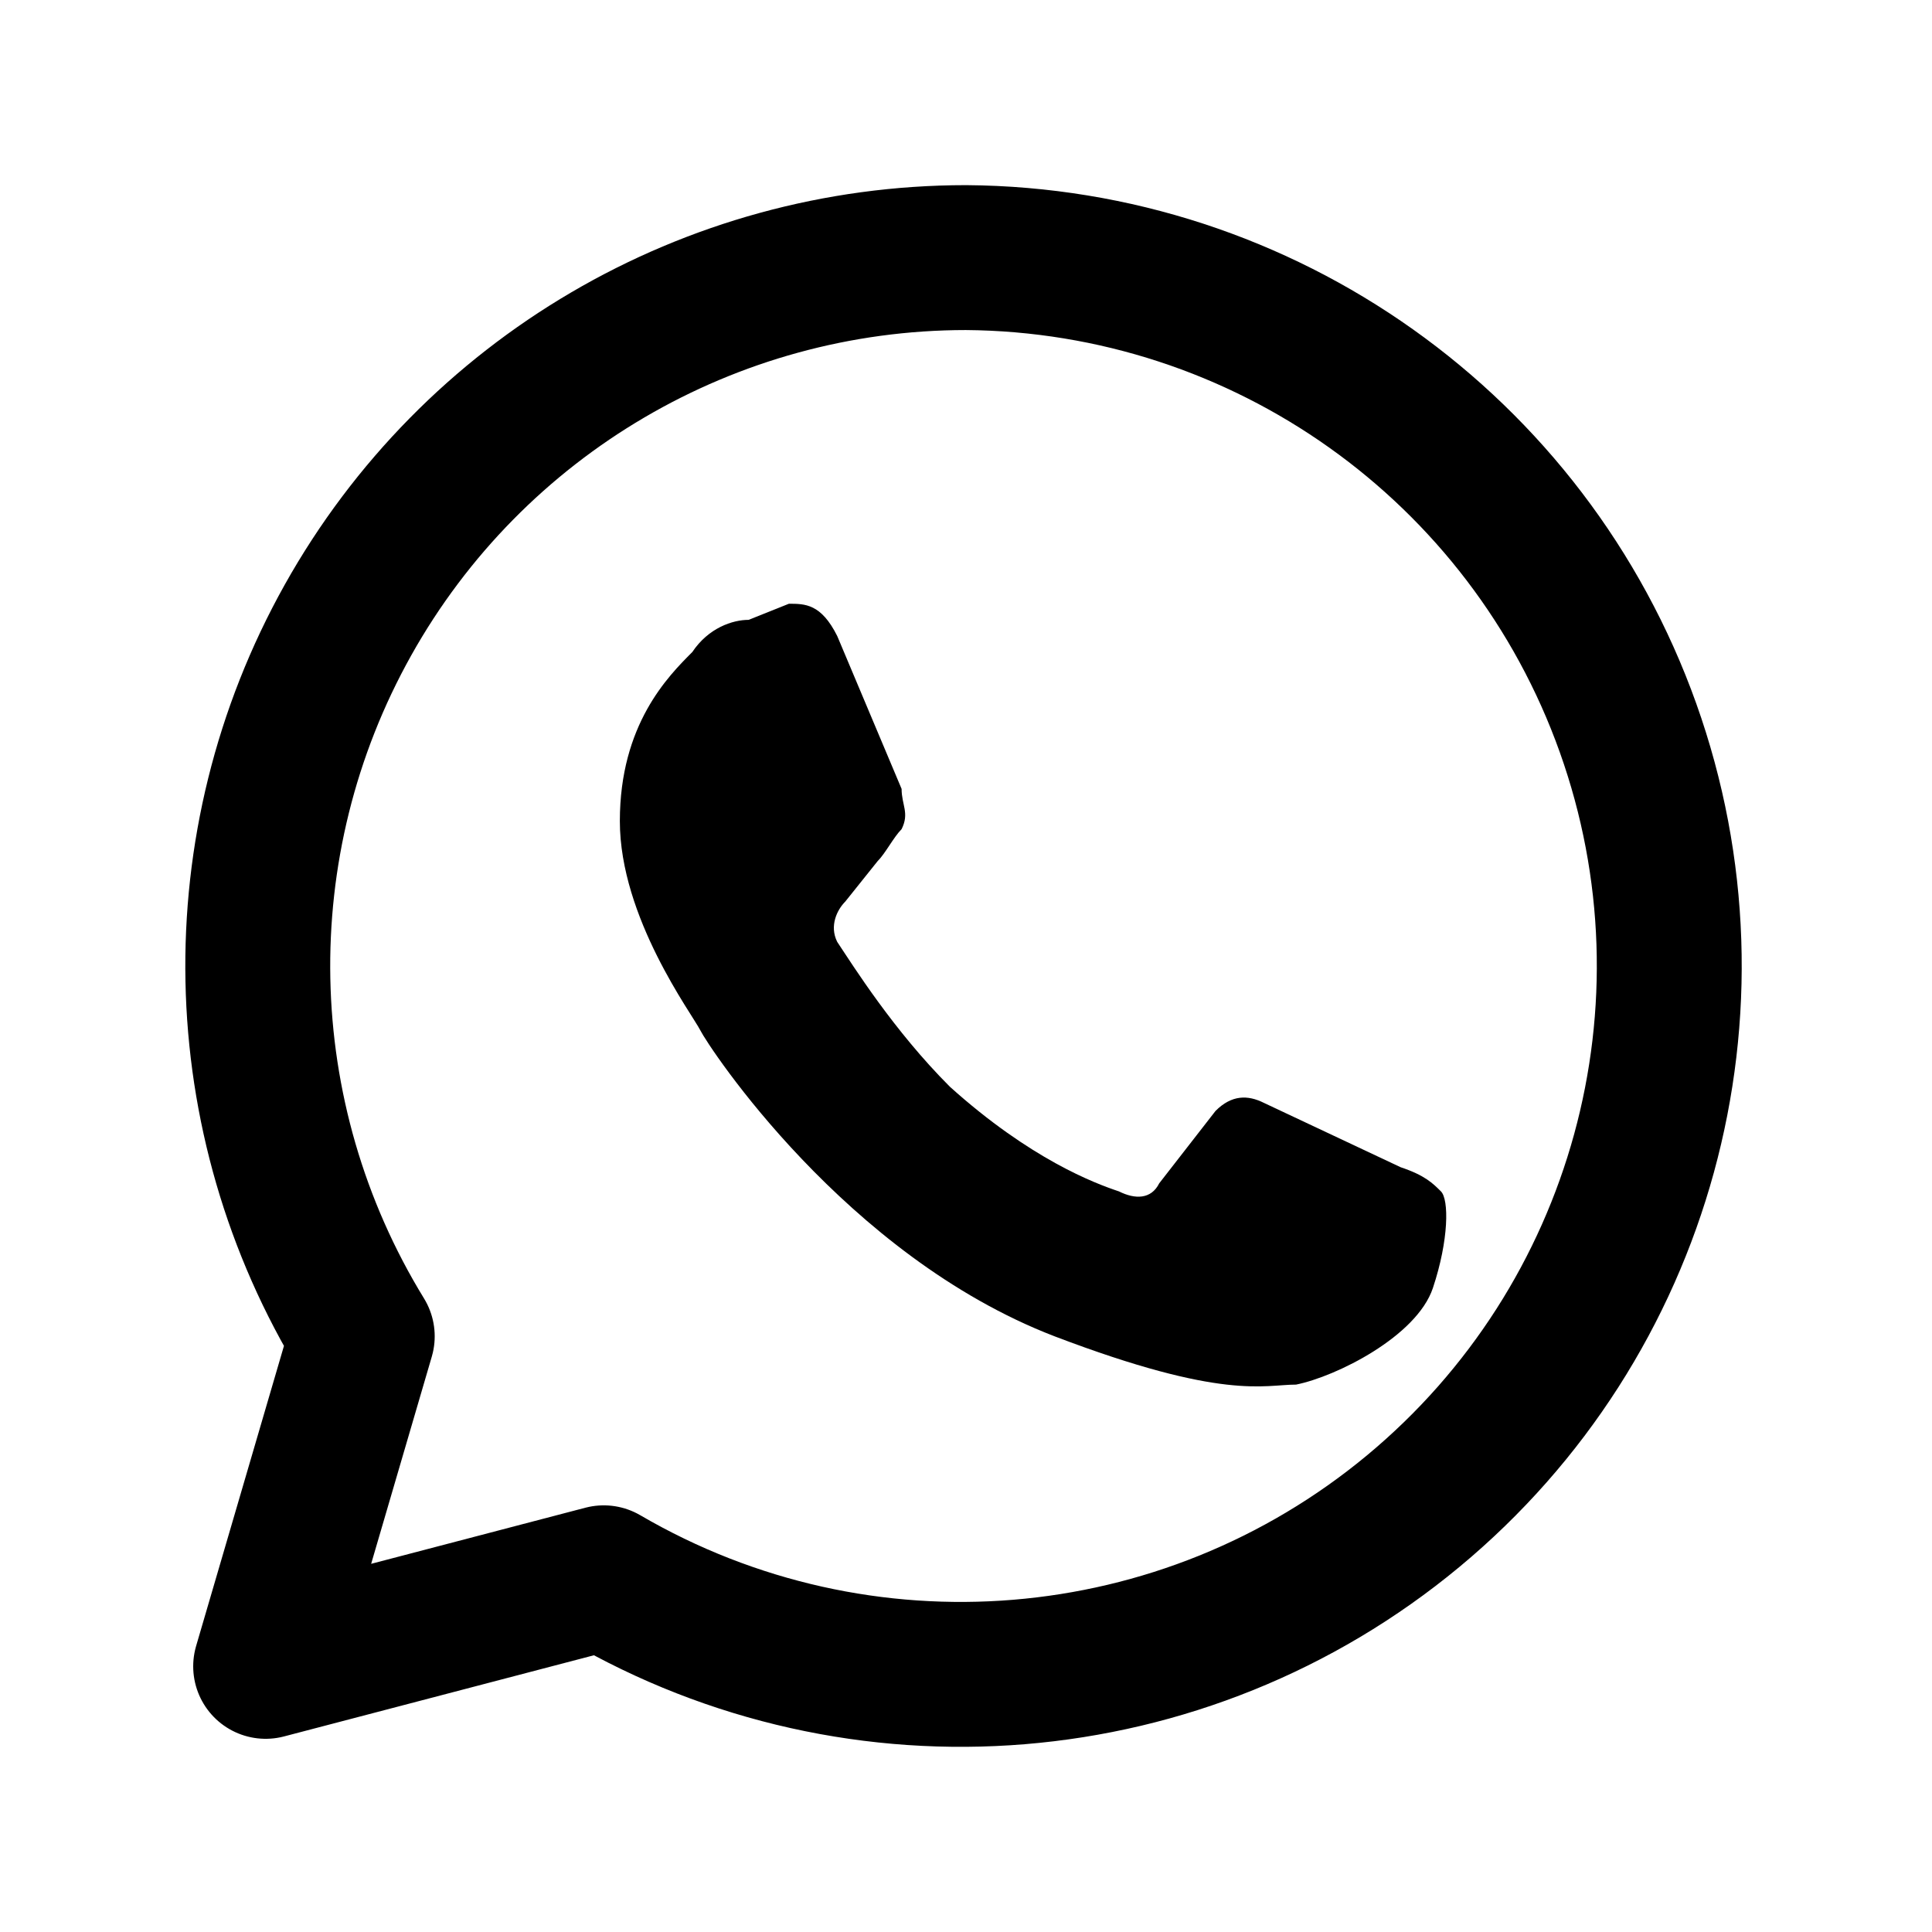
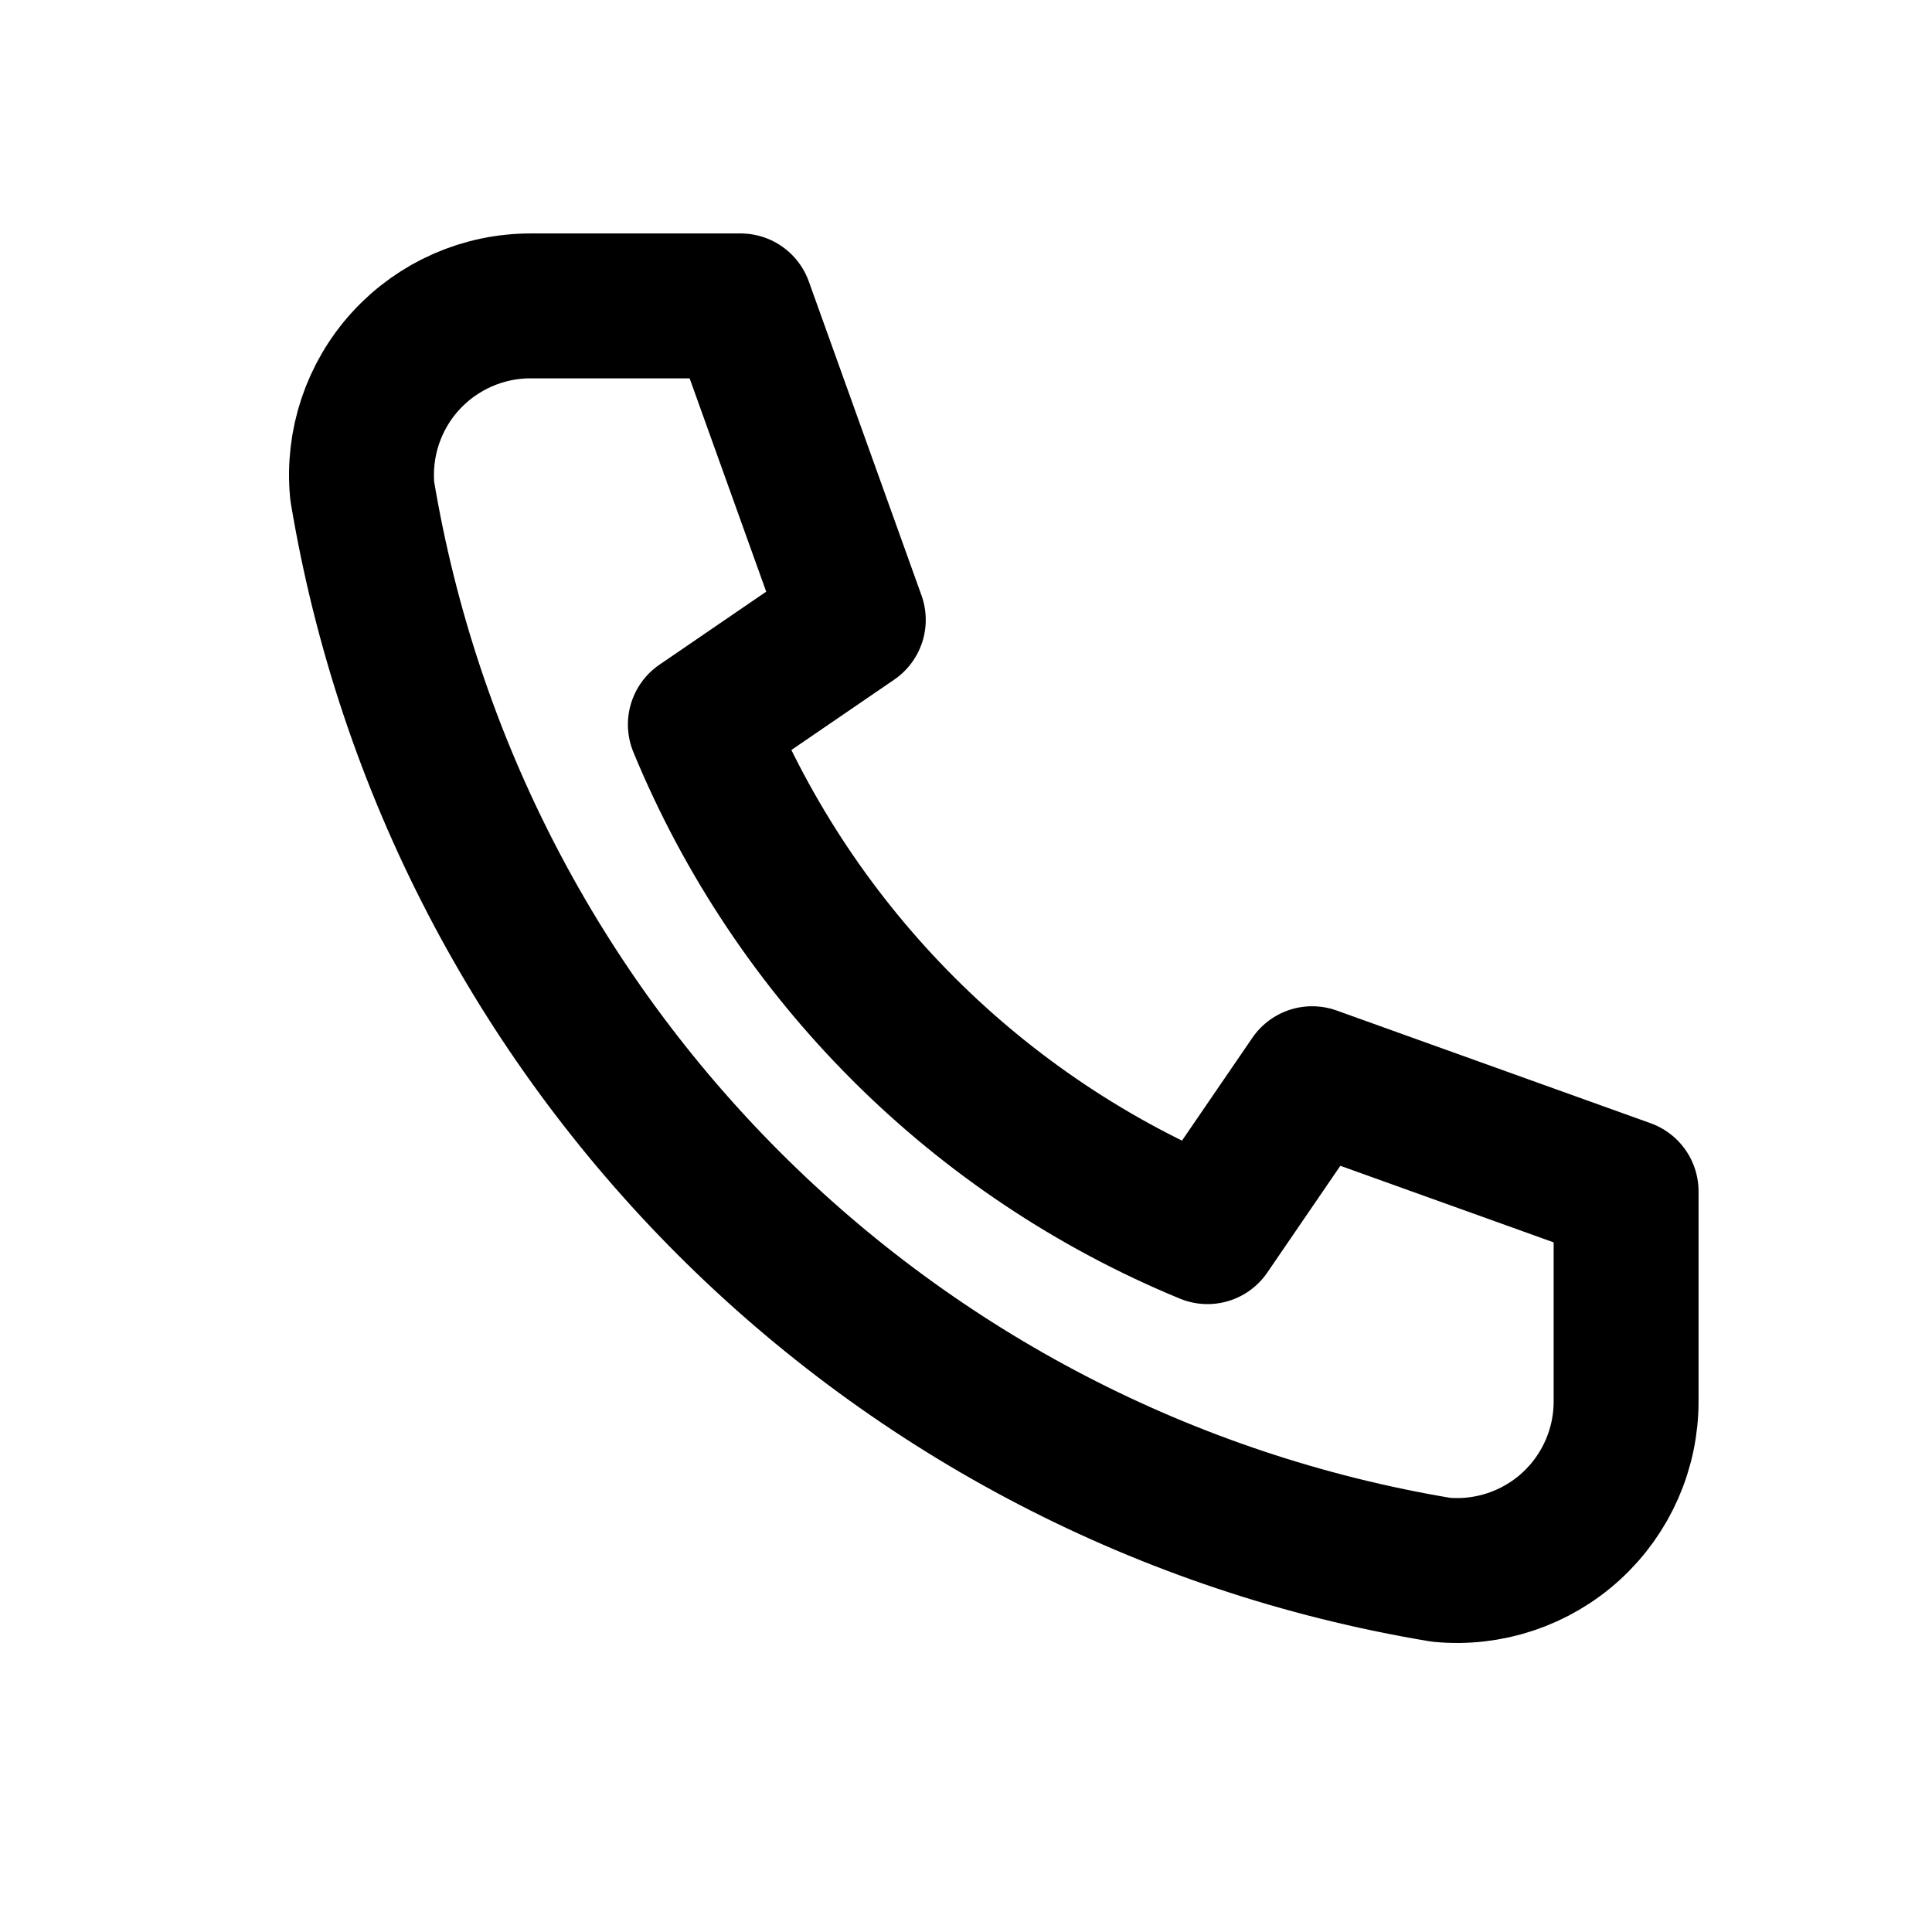
<svg viewBox="0 0 24 24" aria-hidden="true" focusable="false">
-   <path fill="none" stroke="currentColor" stroke-width="1.8" stroke-linejoin="round" d="M12 3.200a8.800 8.800 0 0 0-7.500 13.400L3.300 20.700l4.200-1.100A8.800 8.800 0 1 0 12 3.200Z" />
-   <path fill="currentColor" d="M9.300 7.700c-.2 0-.5.100-.7.400-.300.300-.9.900-.9 2.100s.9 2.400 1 2.600c.100.200 1.800 2.800 4.400 3.800 2.100.800 2.600.600 3 .600.500-.100 1.500-.600 1.700-1.200.200-.600.200-1.100.100-1.200-.100-.100-.200-.200-.500-.300l-1.700-.800c-.200-.100-.400-.100-.600.100l-.700.900c-.100.200-.300.200-.500.100-.300-.100-1.100-.400-2.100-1.300-.700-.700-1.200-1.500-1.400-1.800-.100-.200 0-.400.100-.500l.400-.500c.100-.100.200-.300.300-.400.100-.200 0-.300 0-.500l-.800-1.900c-.200-.400-.400-.400-.600-.400Z" />
+   <path fill="none" stroke="currentColor" stroke-width="1.800" stroke-linecap="round" stroke-linejoin="round" d="M6.600 3.800h2.600l1.400 3.900-1.900 1.300a11.600 11.600 0 0 0 6.300 6.300l1.300-1.900 3.900 1.400v2.600a2.100 2.100 0 0 1-2.300 2.100A16.300 16.300 0 0 1 4.500 6.100a2.100 2.100 0 0 1 2.100-2.300Z" />
</svg>
